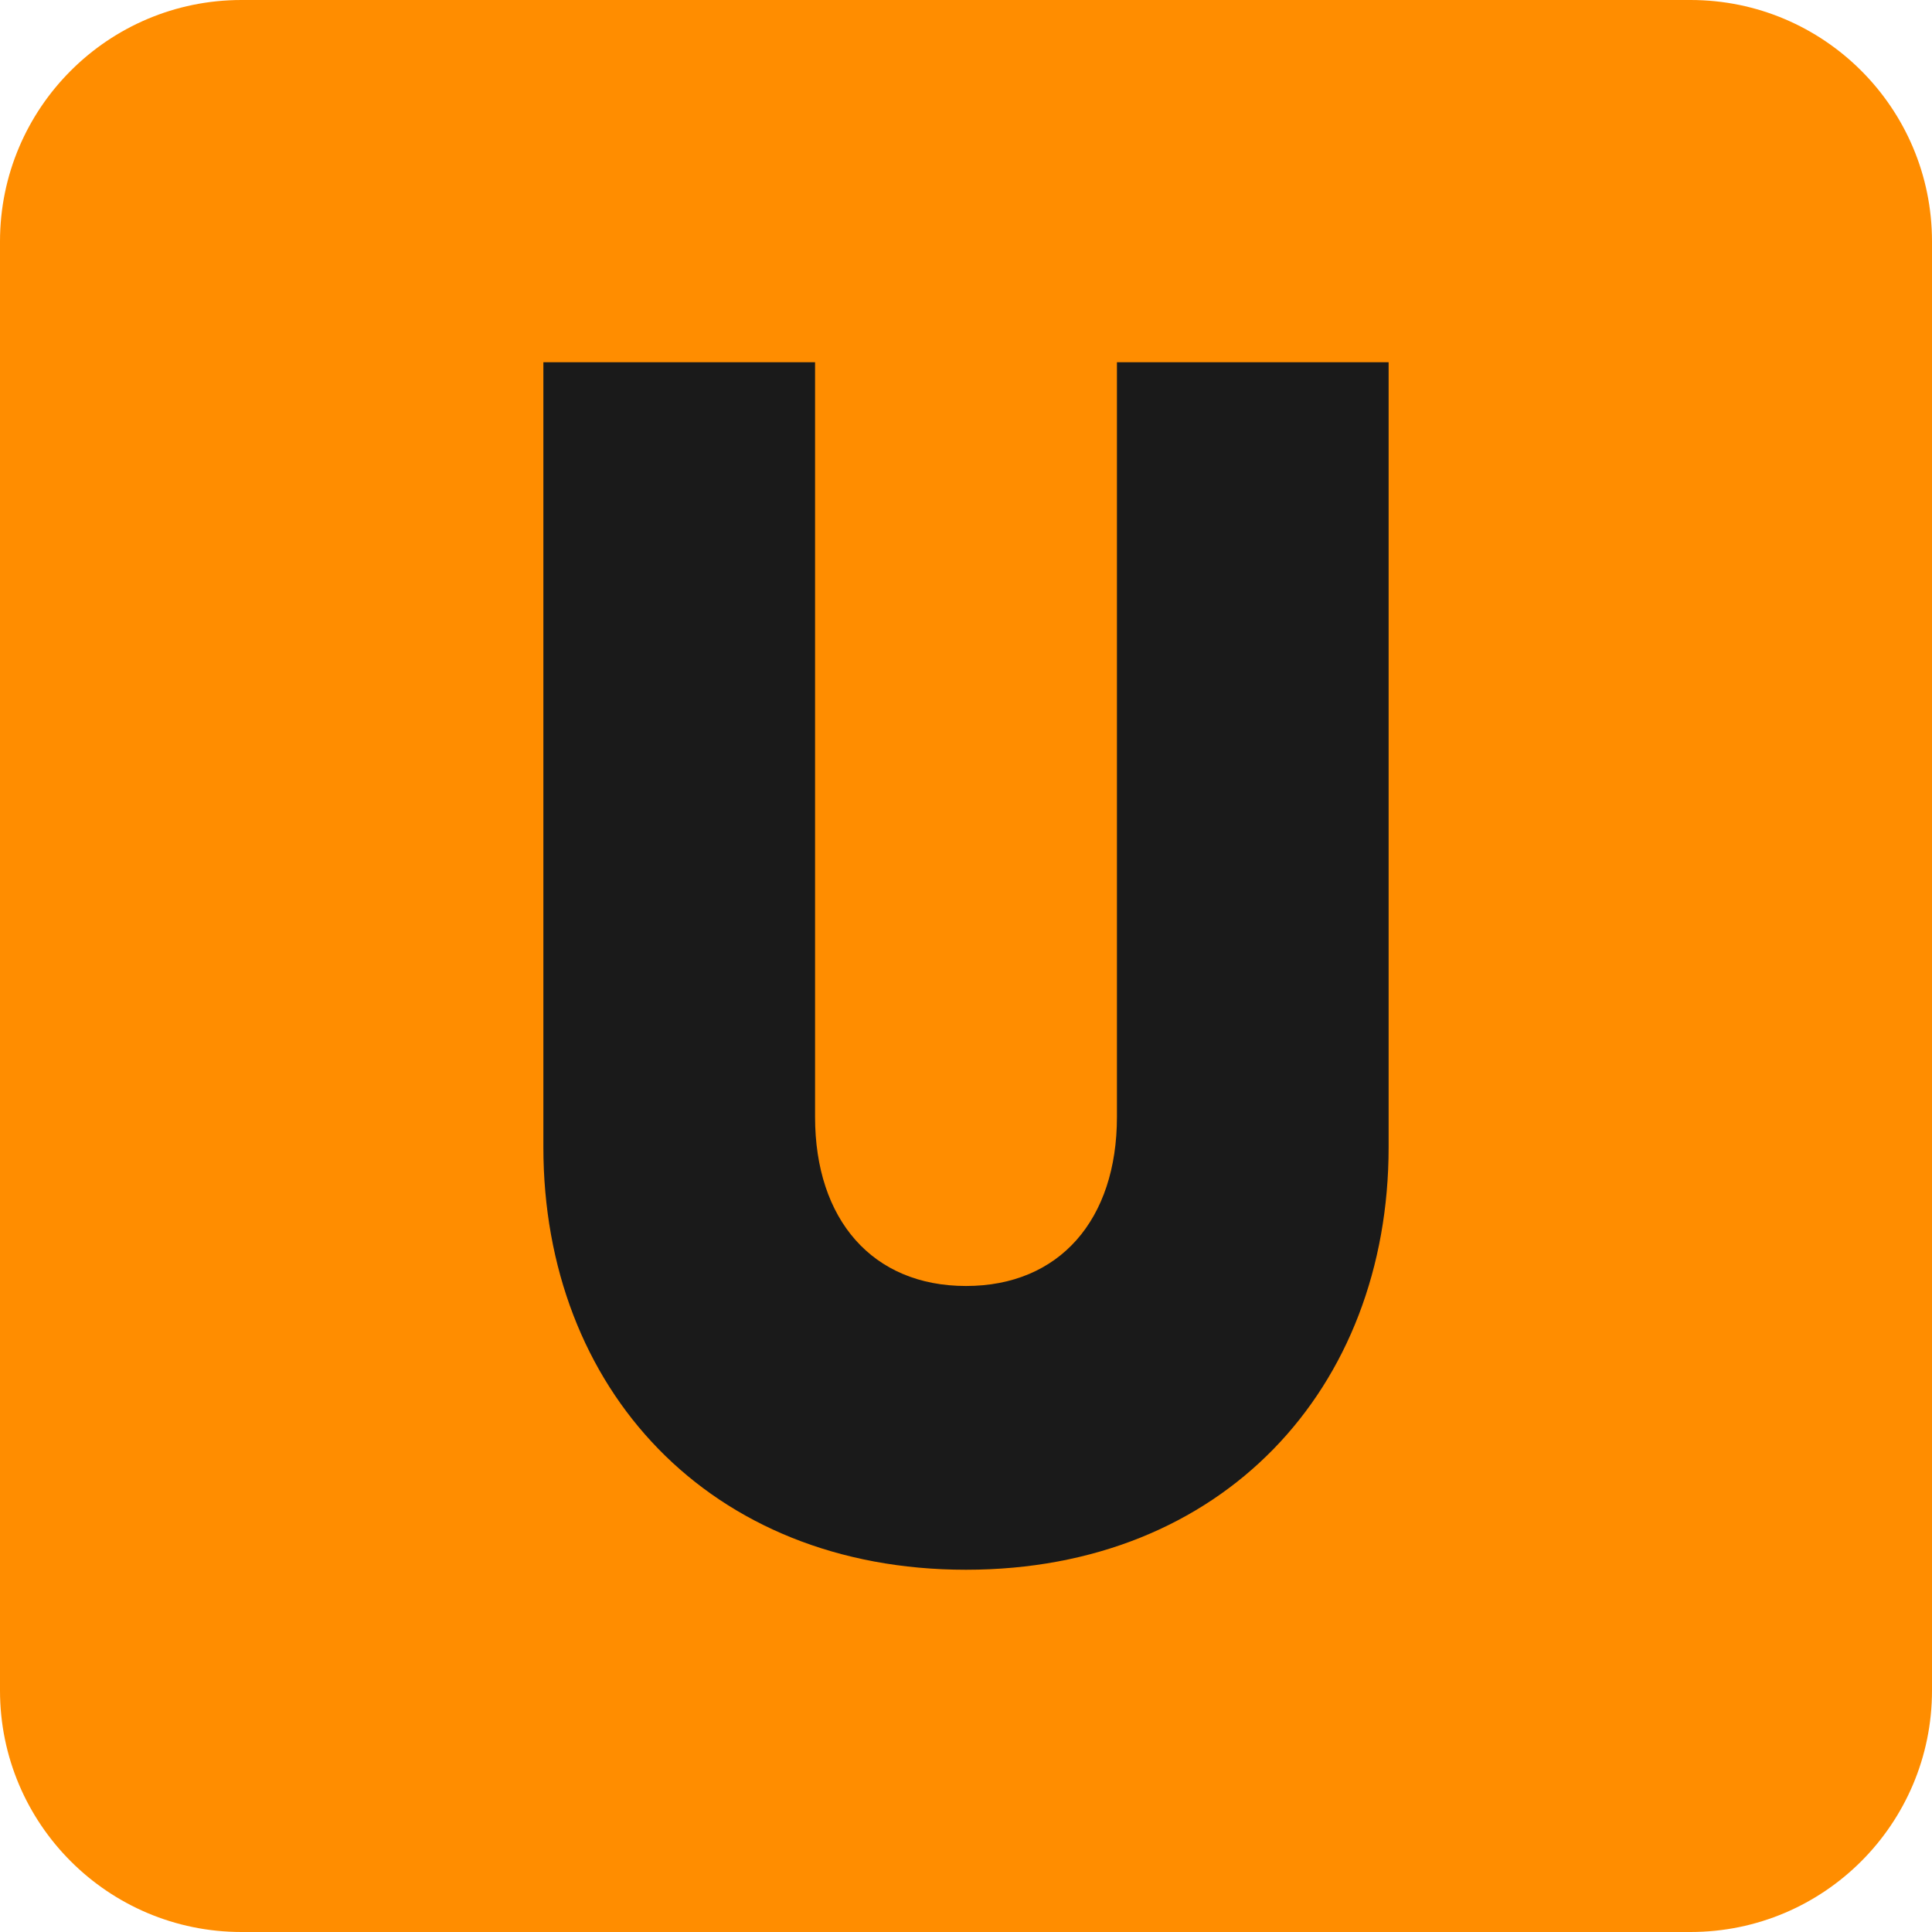
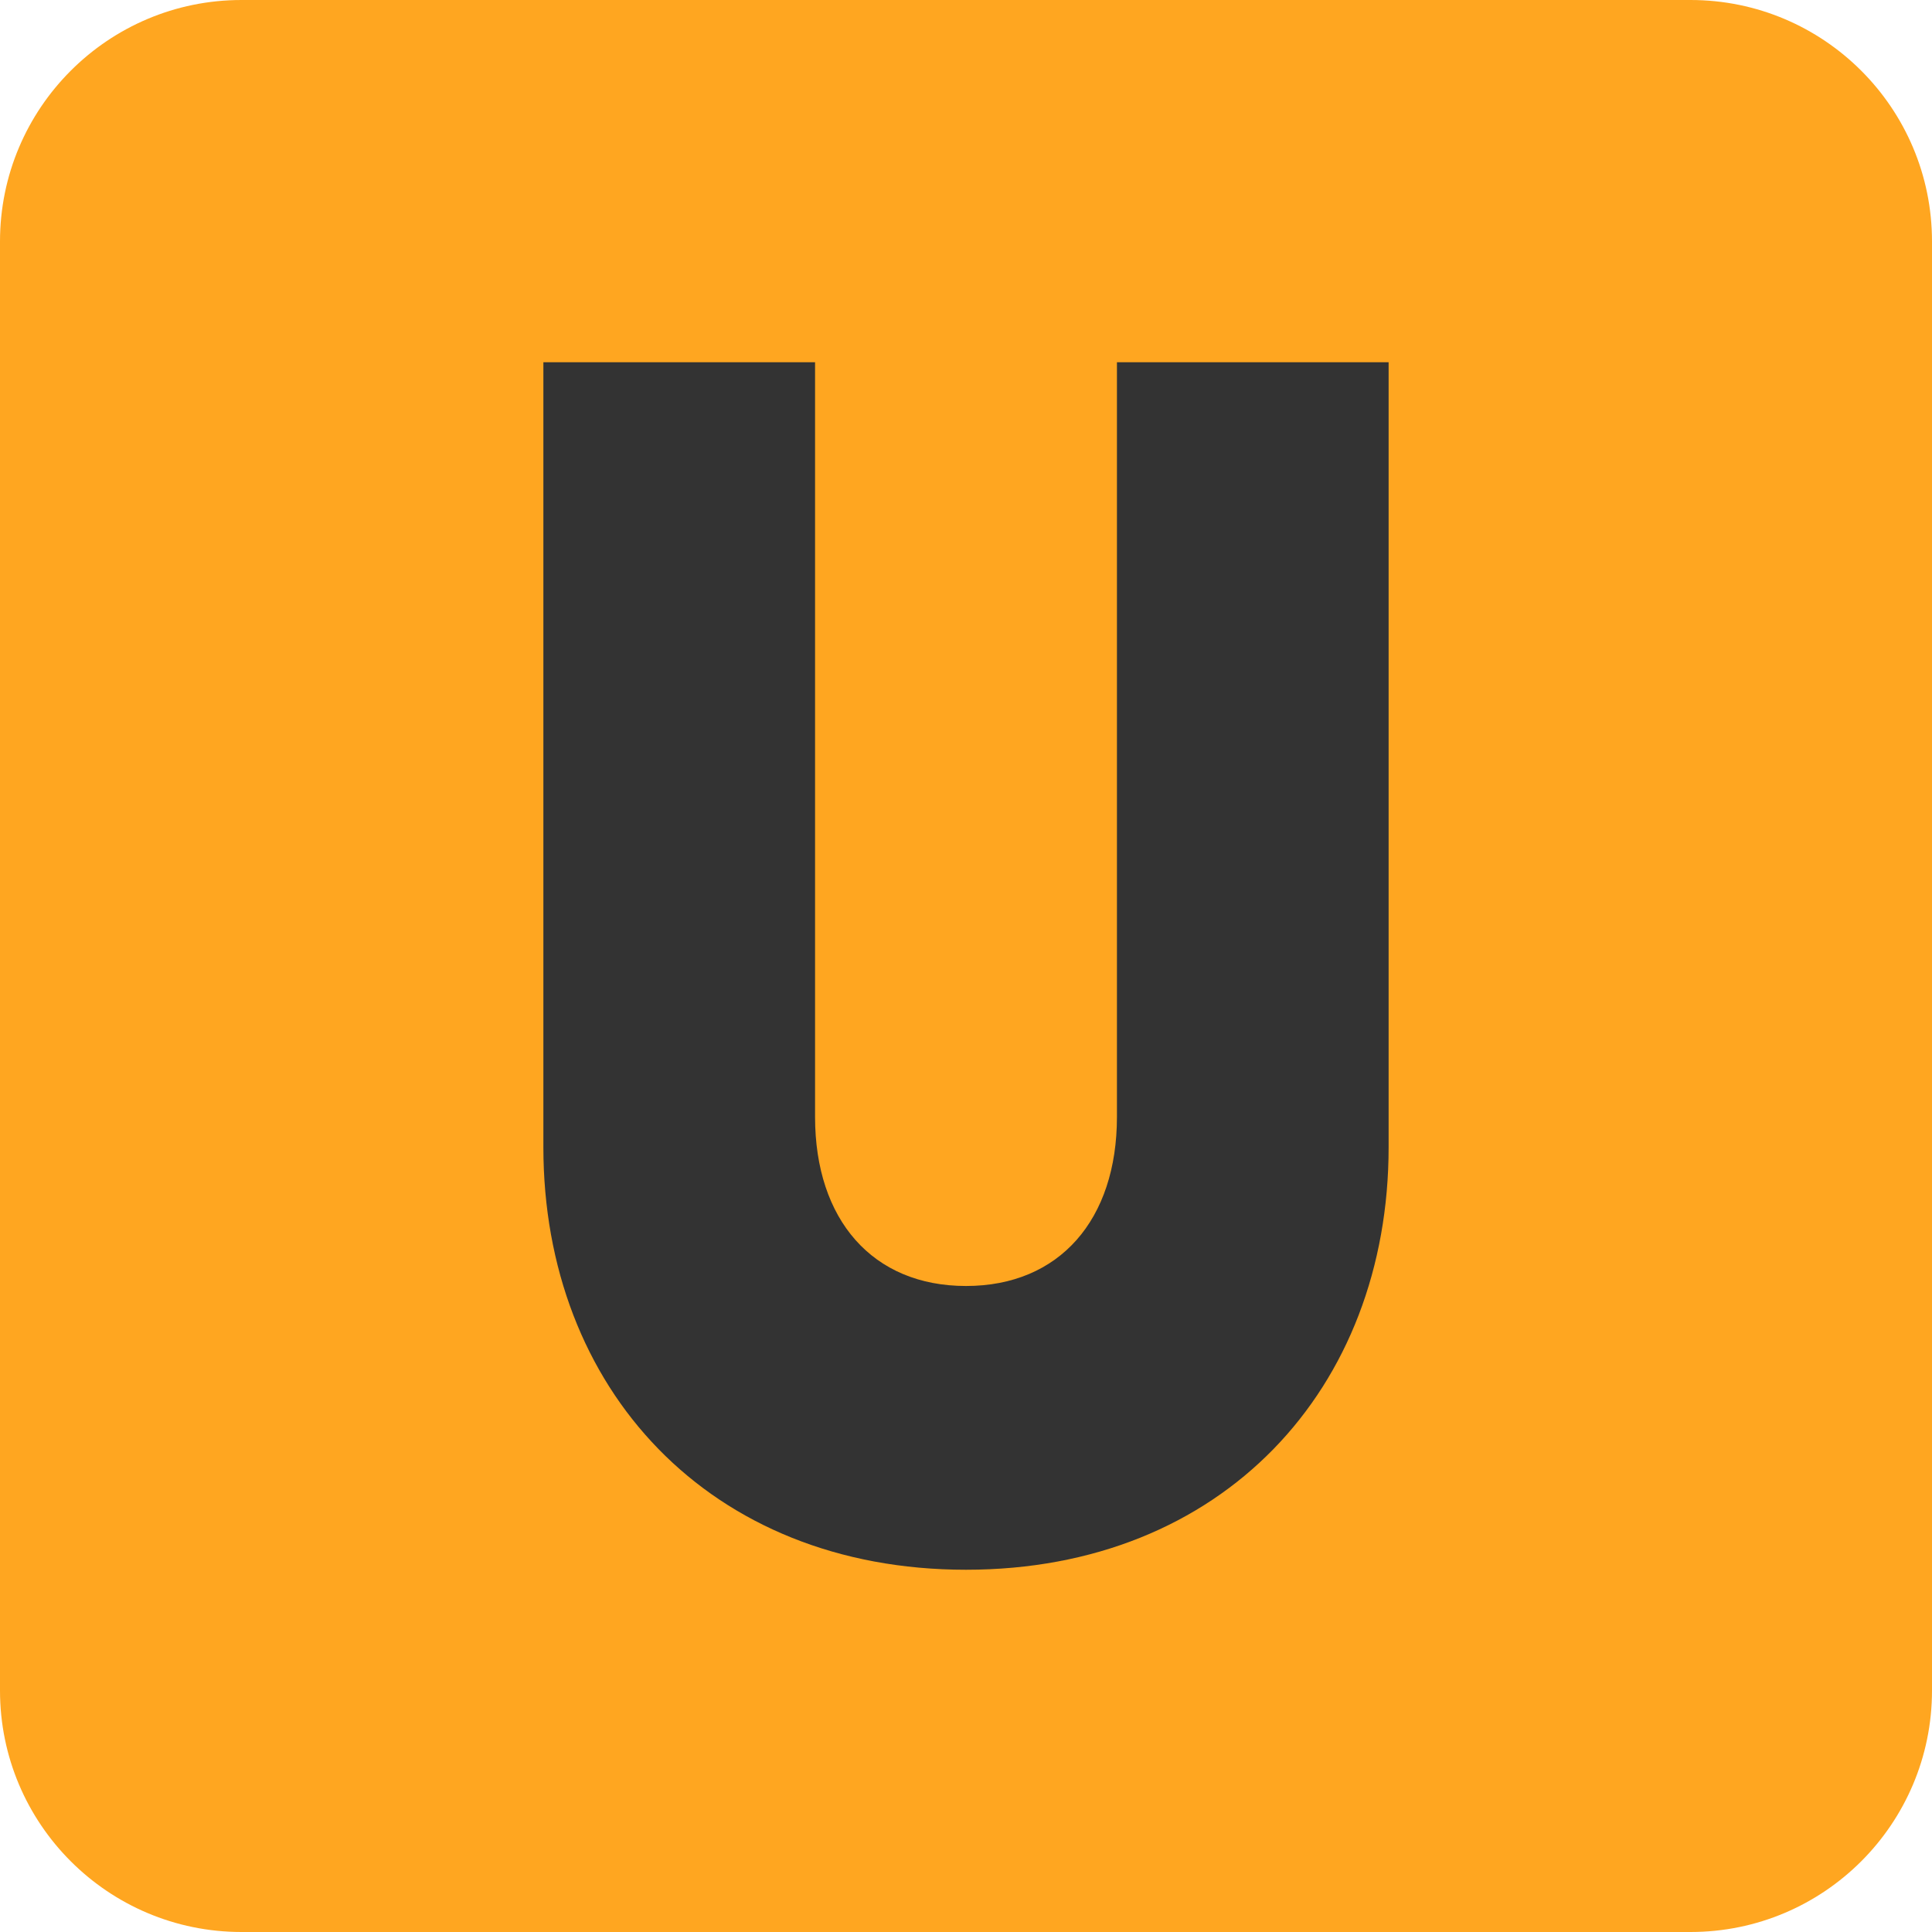
<svg xmlns="http://www.w3.org/2000/svg" viewBox="0 0 64 64">
-   <rect width="64" height="64" rx="8" fill="#ff8d00" />
-   <path d="M18 12v26c0 8 5.5 14 14 14s14-6 14-14V12h-9v25c0 3.4-1.9 5.6-5 5.6s-5-2.2-5-5.6V12z" fill="#1a1a1a" />
+   <rect width="64" height="64" rx="8" fill="#ffa620" />
+   <path d="M18 12v26c0 8 5.5 14 14 14s14-6 14-14V12h-9v25c0 3.4-1.9 5.6-5 5.6s-5-2.2-5-5.6V12z" fill="#333333" />
</svg>
